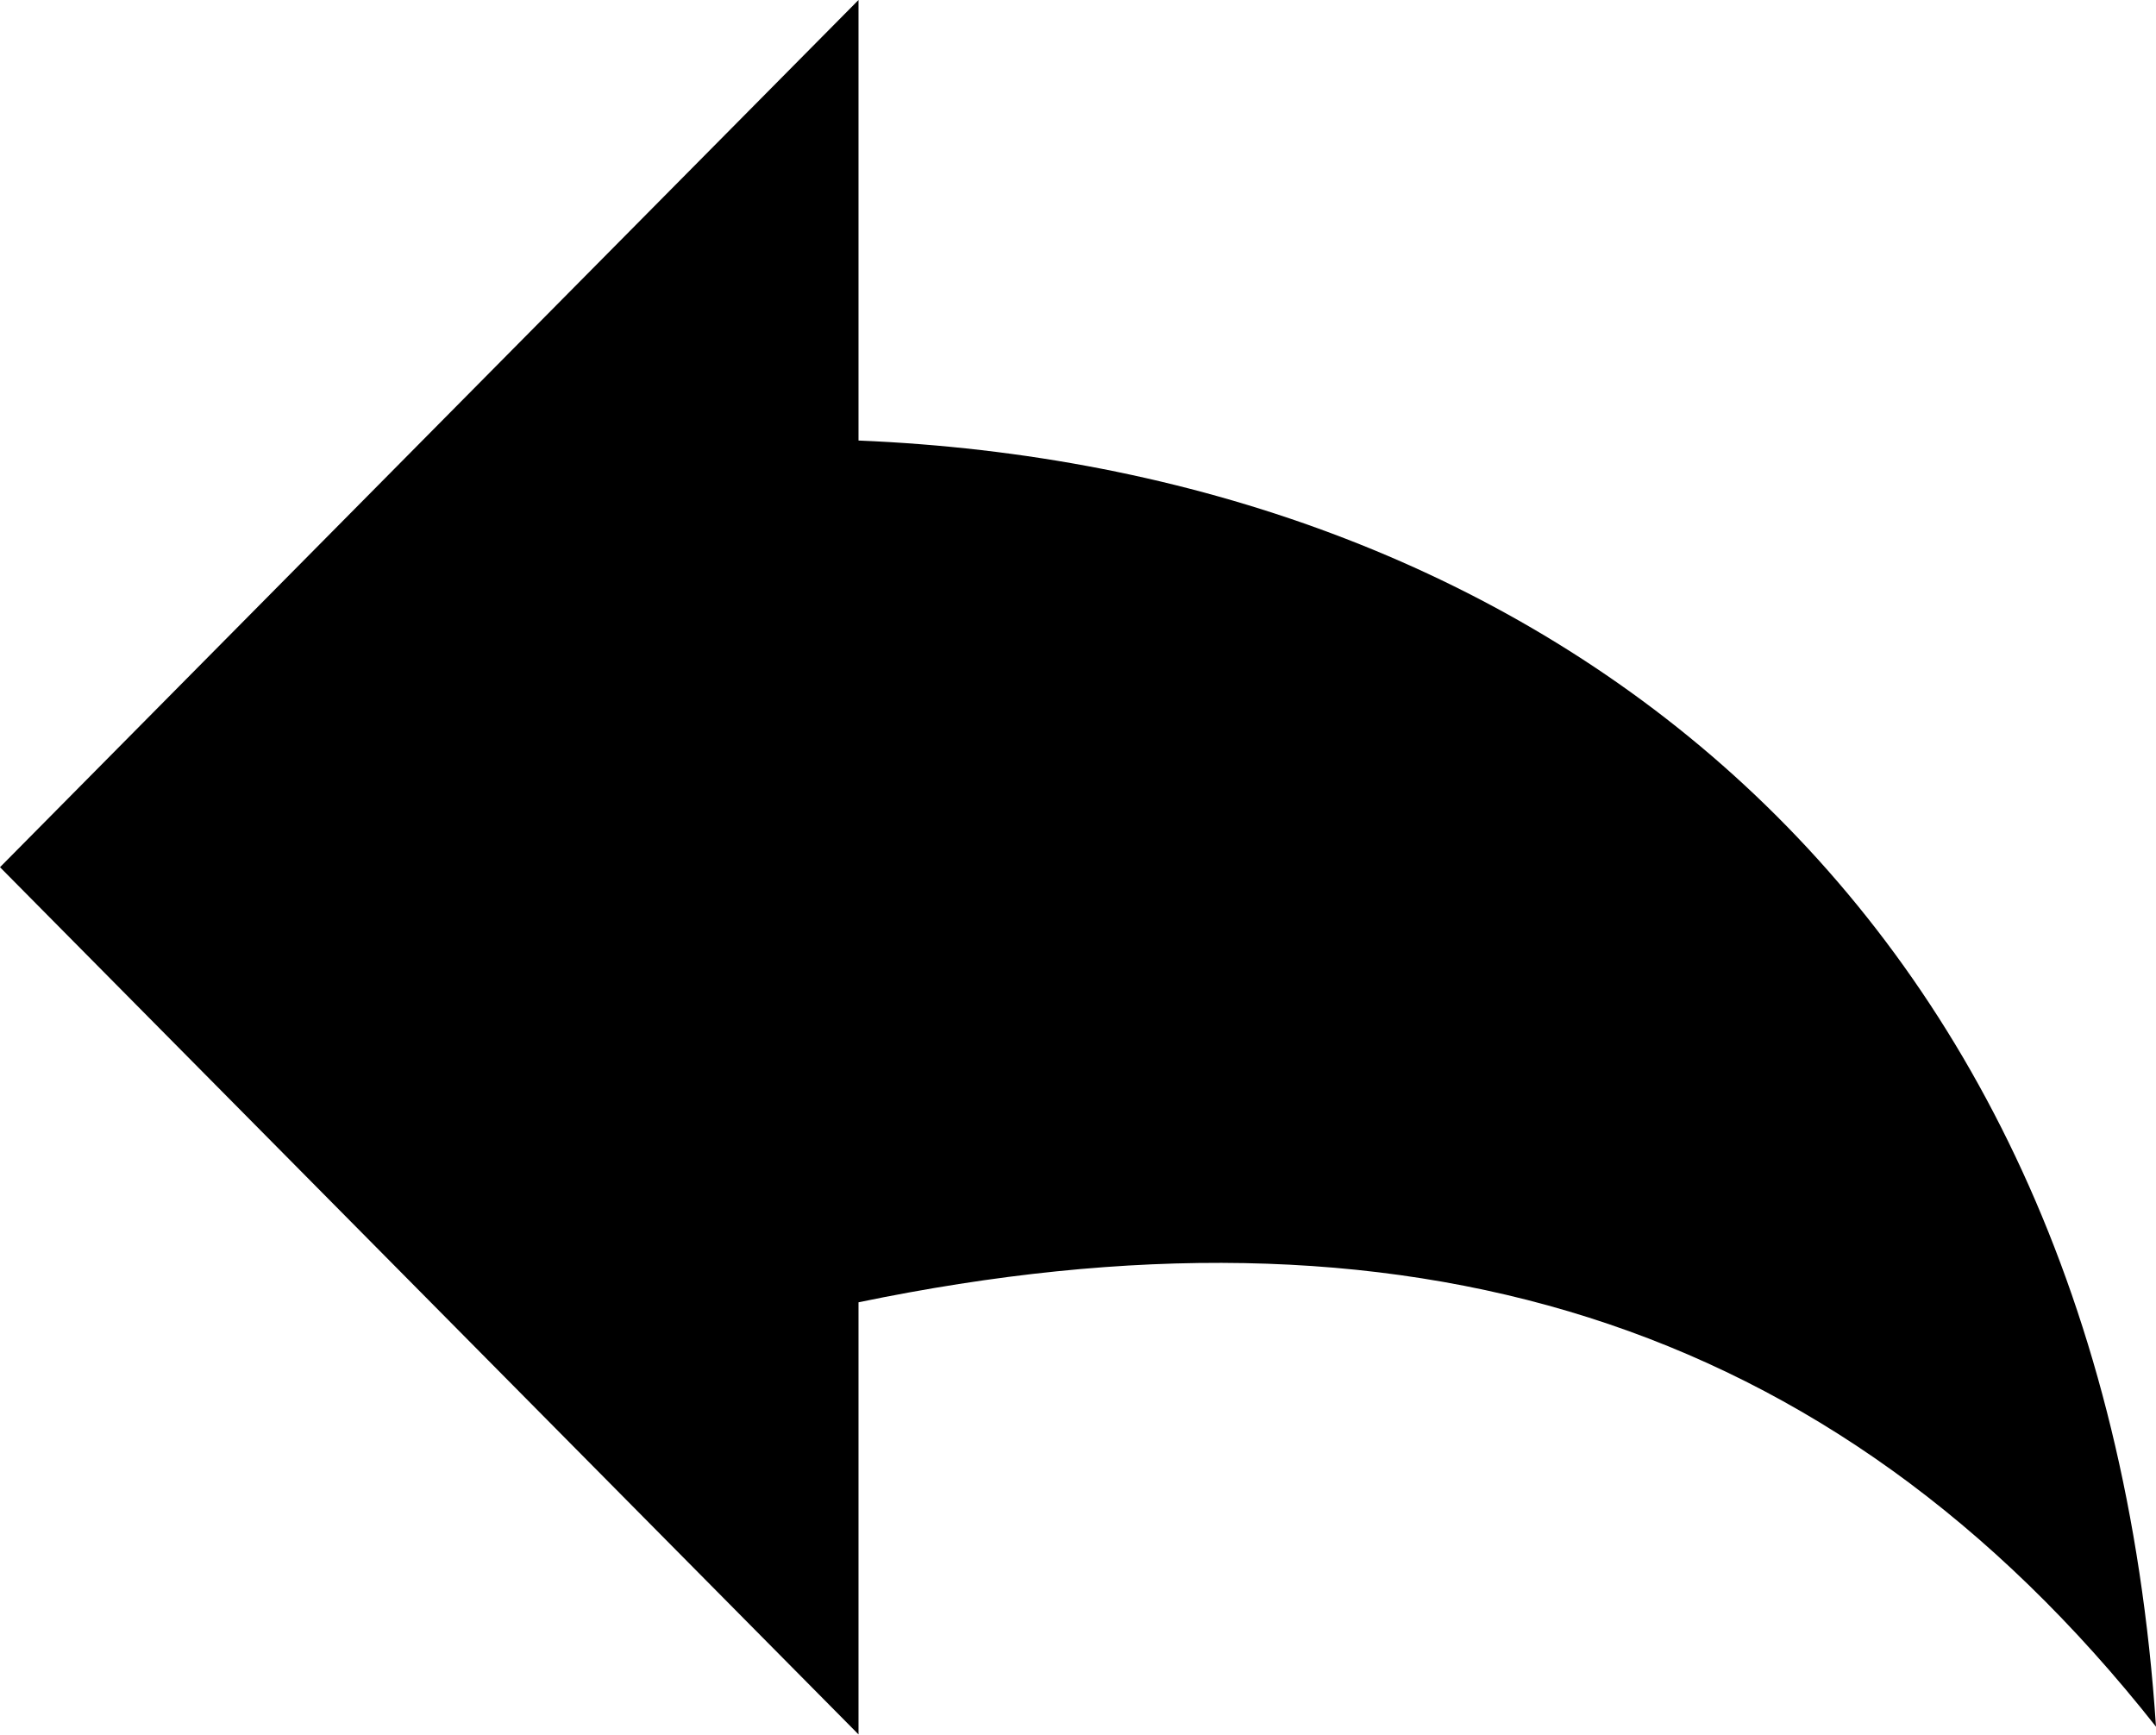
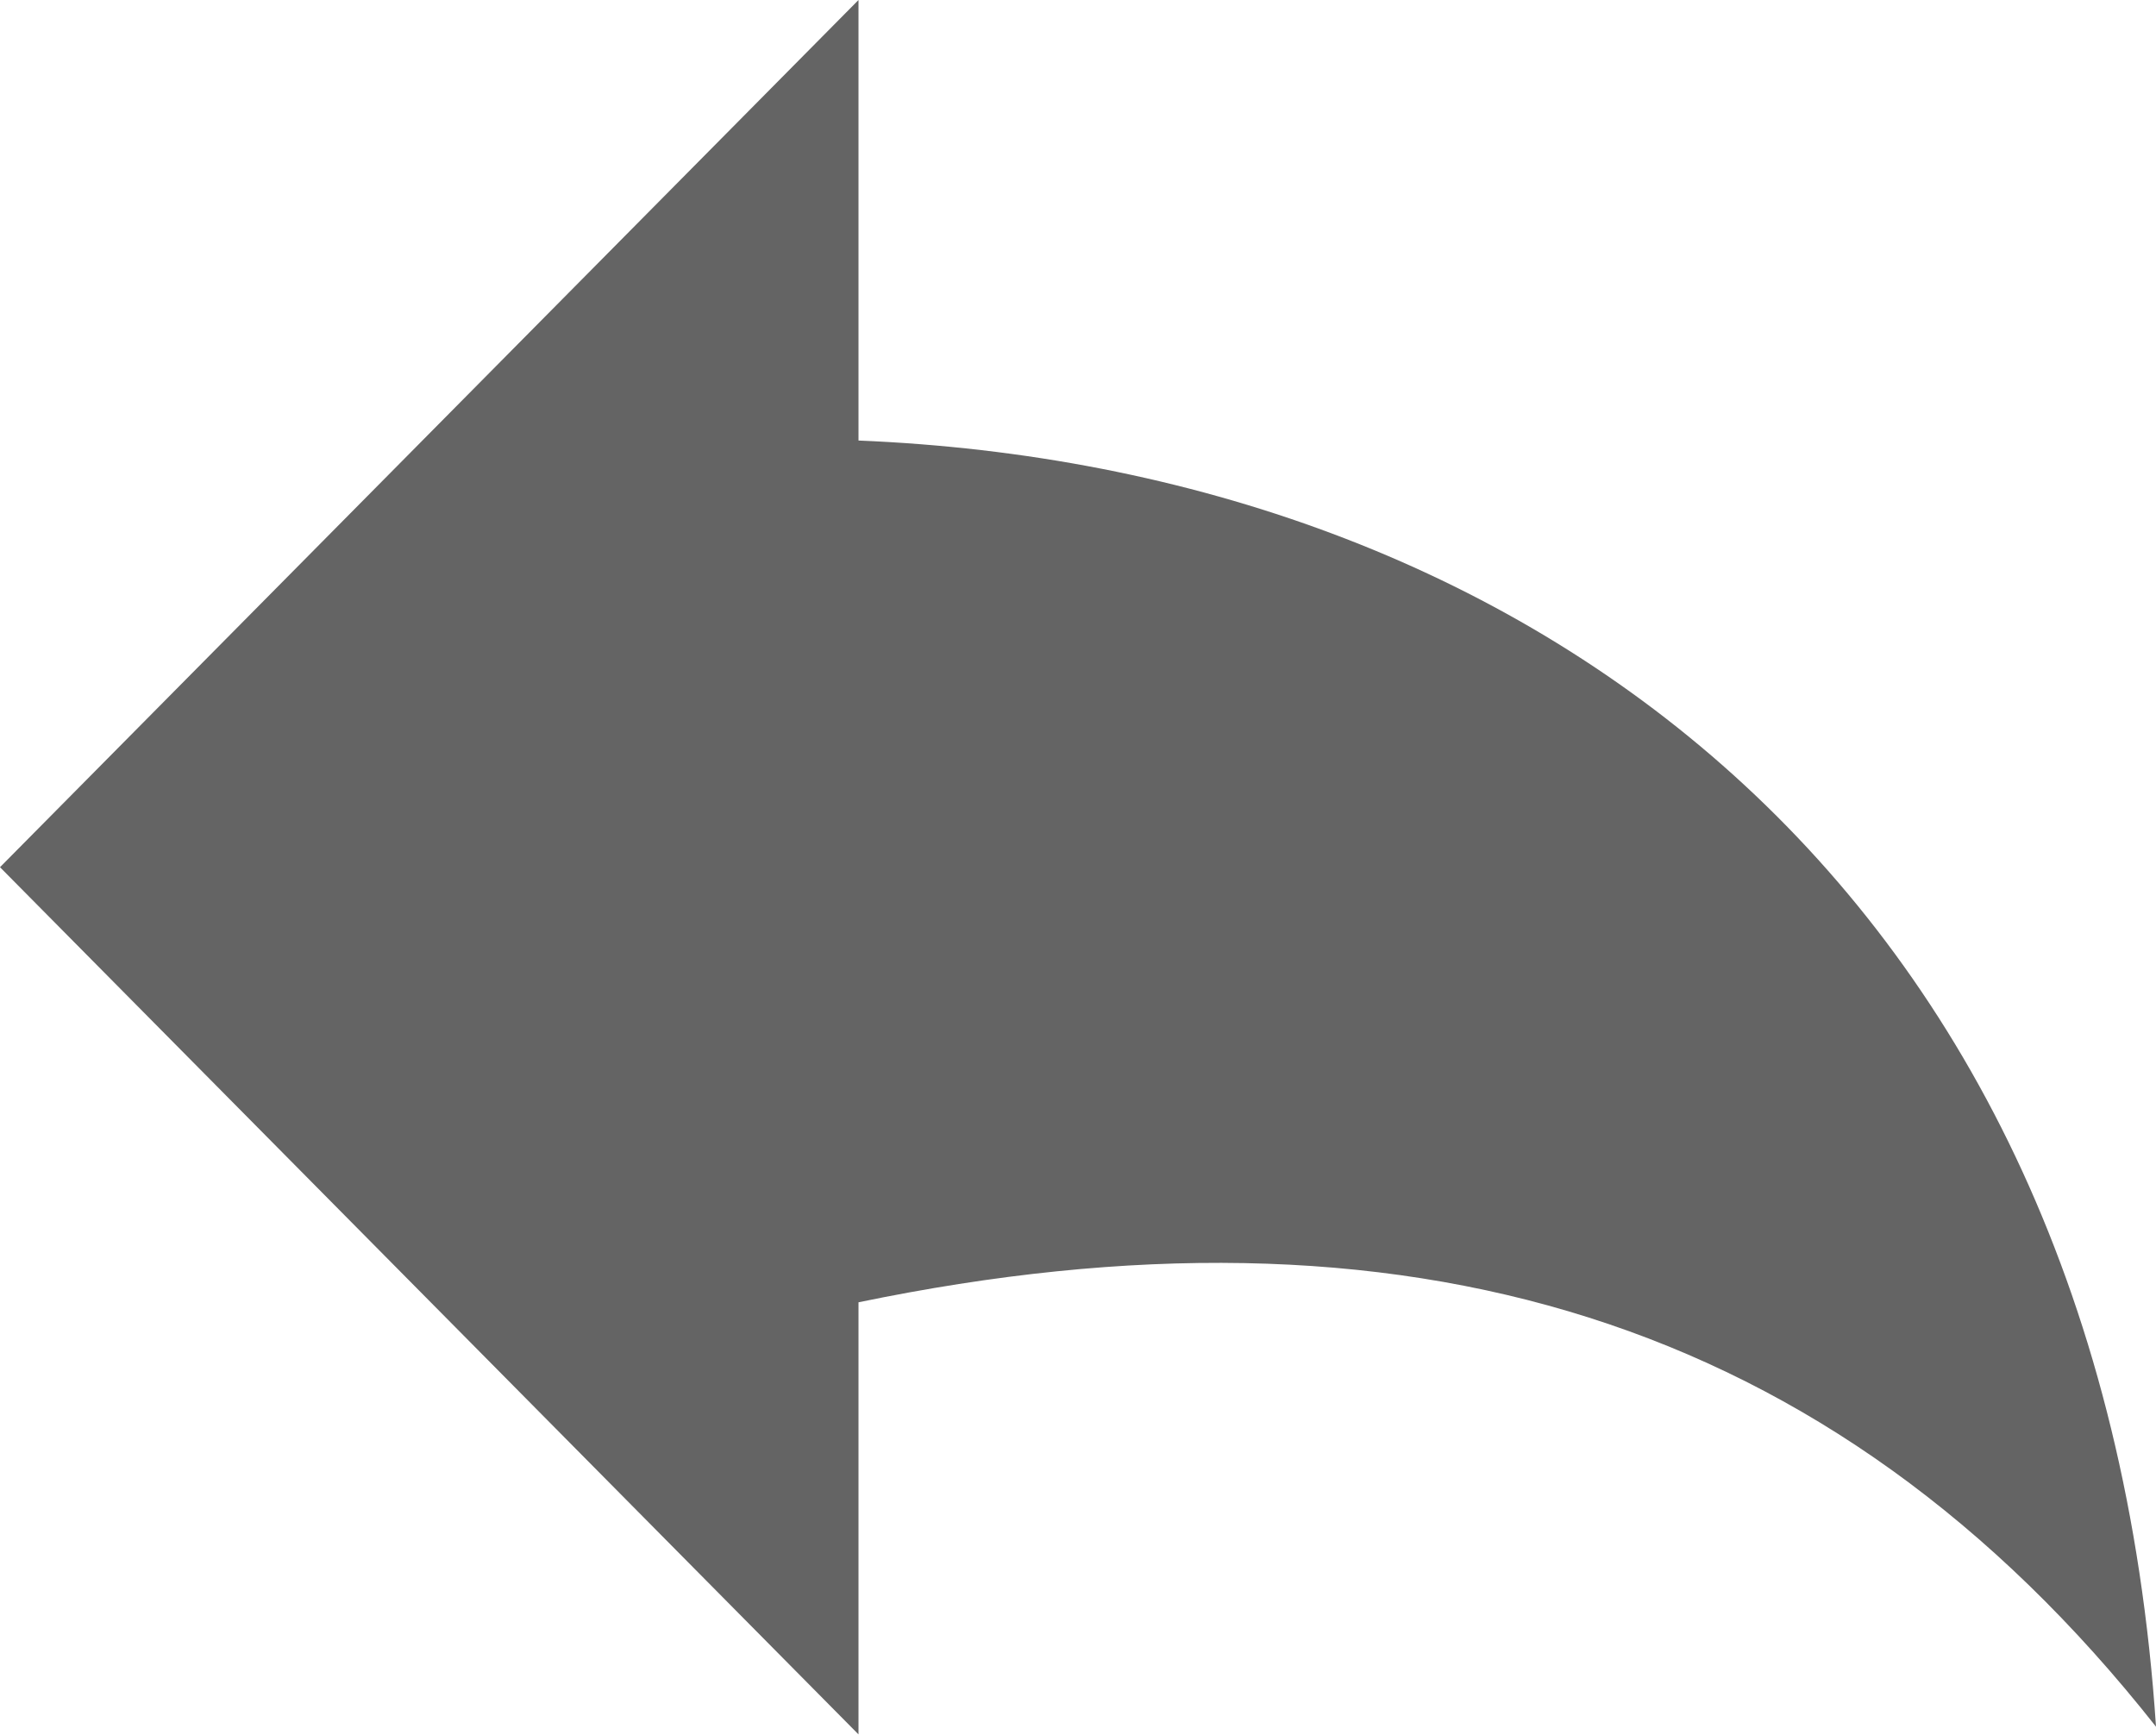
<svg xmlns="http://www.w3.org/2000/svg" version="1.1" id="Layer_1" x="0px" y="0px" viewBox="0 0 122.88 98.86" style="enable-background:new 0 0 122.88 98.86" xml:space="preserve">
  <style type="text/css">.st0{fill-rule:evenodd;clip-rule:evenodd;}</style>
  <g>
-     <path class="st0" d="M0,49.43l48.93,49.43V74.23c30.94-6.41,55.39,0.66,73.95,24.19c-3.22-48.4-36.29-71.76-73.95-73.31V0L0,49.43 L0,49.43L0,49.43z" />
+     <path class="st0" d="M0,49.43l48.93,49.43V74.23c30.94-6.41,55.39,0.66,73.95,24.19c-3.22-48.4-36.29-71.76-73.95-73.31V0L0,49.43 L0,49.43L0,49.43z" fill="rgb(100, 100, 100)" />
  </g>
</svg>
